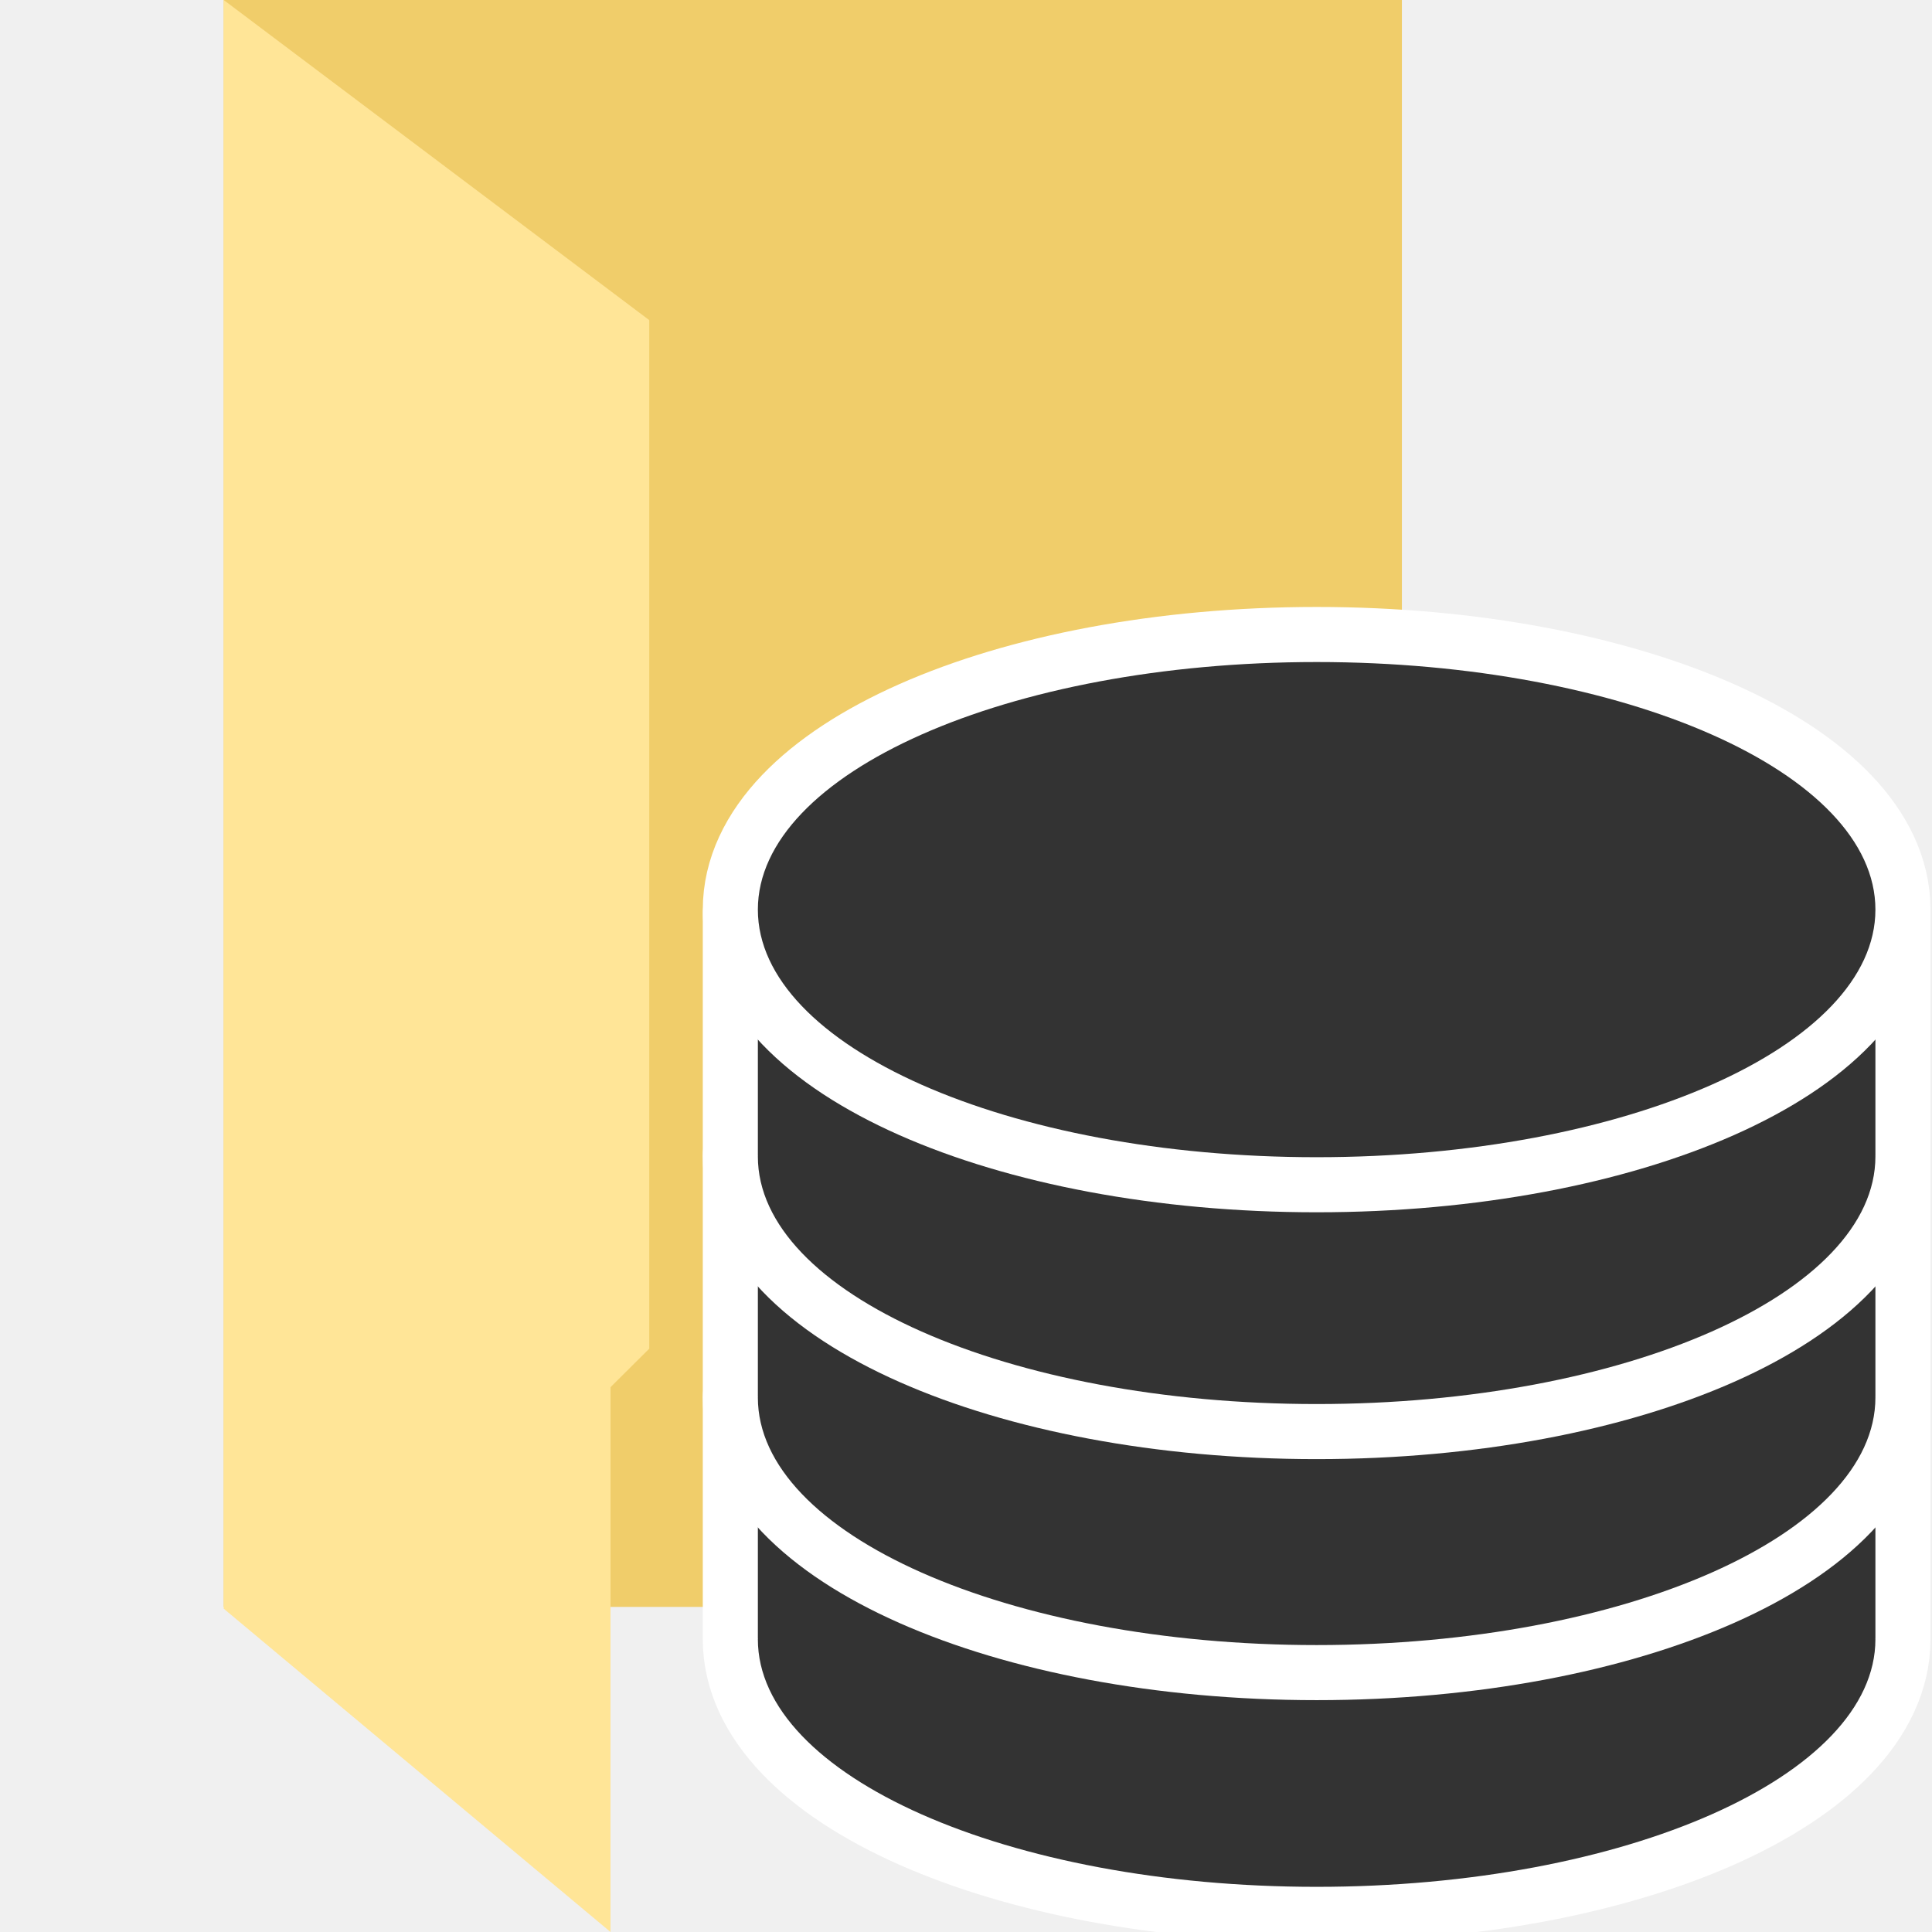
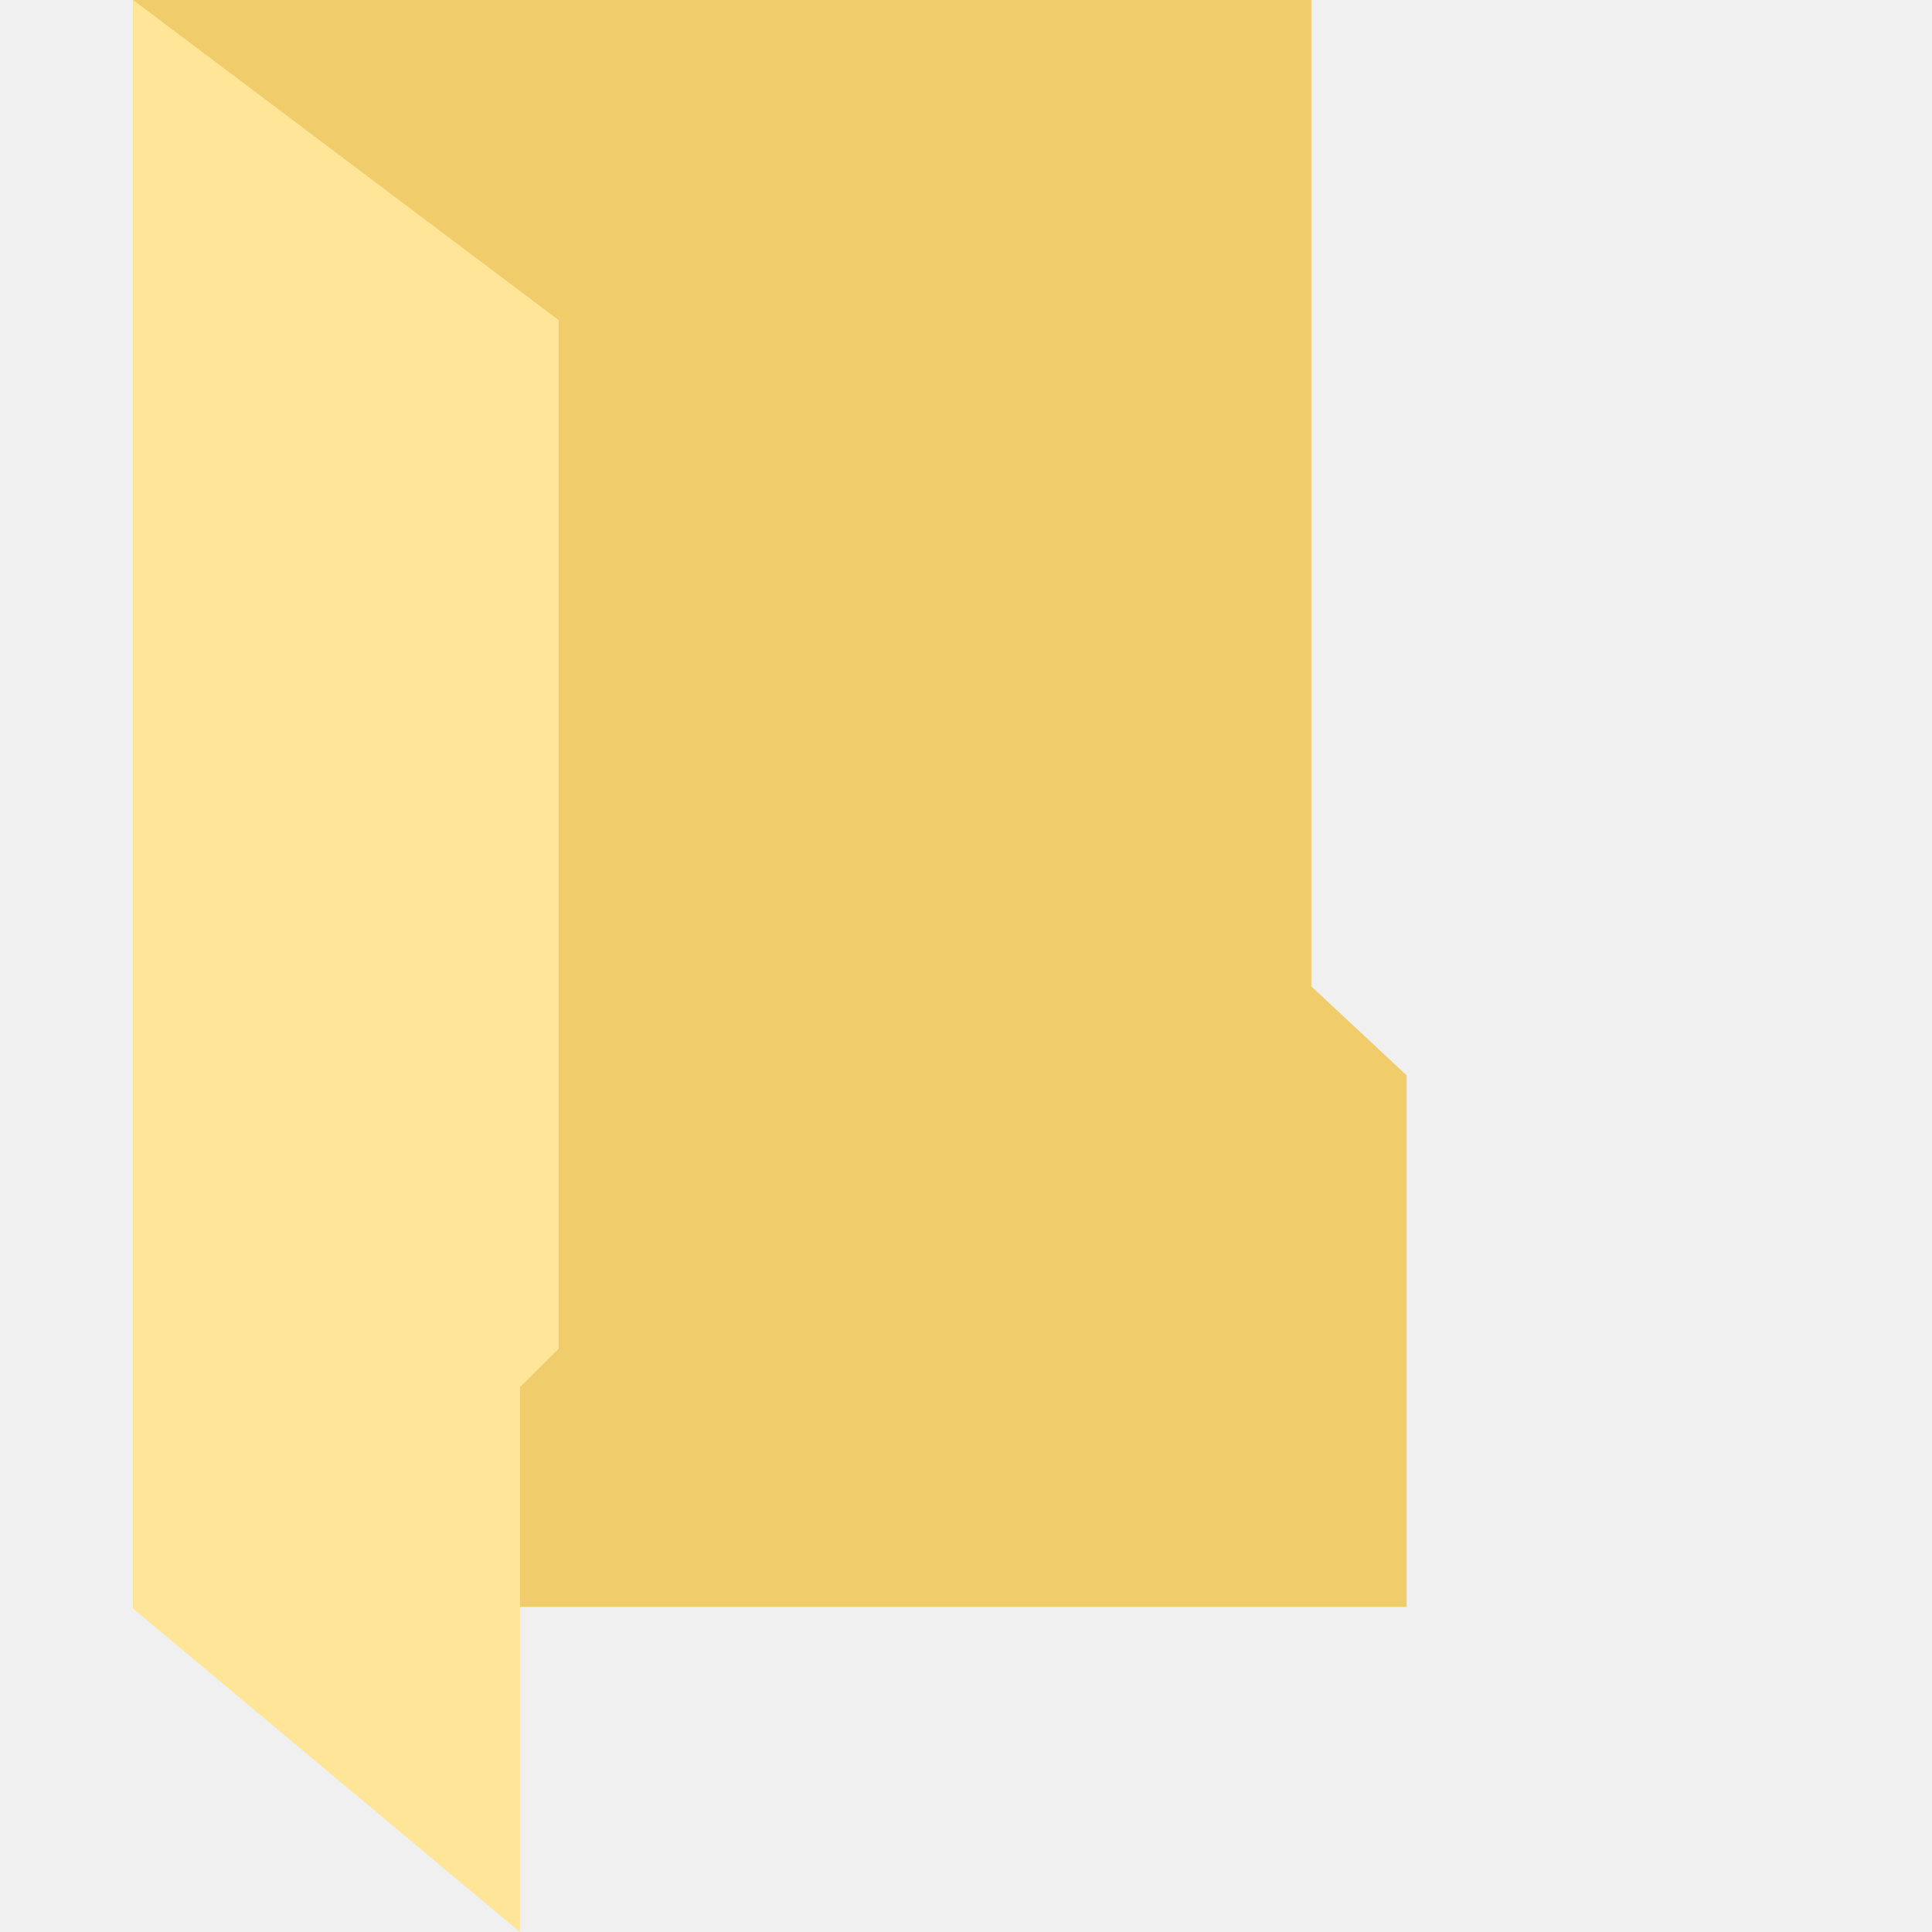
<svg xmlns="http://www.w3.org/2000/svg" width="128" height="128" viewBox="0 0 33.867 33.867" version="1.1" id="svg1839">
  <defs id="defs1833" />
  <g id="layer1" transform="translate(0,-263.1333)">
-     <g id="g4372" transform="matrix(1.178246,0,0,1.178246,-5.653523,-53.18169)" style="stroke-width:0.849">
+     <g id="g4372" transform="matrix(1.178246,0,0,1.178246,-7.241023,-53.18169)" style="stroke-width:0.849">
      <path id="rect4322-9" transform="matrix(0.2645833,0,0,0.2645833,0,263.1333)" d="M 30.715,20.143 V 110.5 H 102.322 V 80.607 l -5.357,-5 V 20.143 Z" style="opacity:1;fill:#f0cd6a;fill-opacity:1;fill-rule:nonzero;stroke:none;stroke-width:0.642;stroke-linecap:square;stroke-linejoin:miter;stroke-miterlimit:4;stroke-dasharray:none;stroke-dashoffset:0;stroke-opacity:1;paint-order:markers fill stroke" />
      <path id="rect4322" transform="matrix(0.2645833,0,0,0.2645833,0,263.1333)" d="m 30.715,20.143 v 90.456 l 21.75,18.18 V 98.143 l 2.178,-2.164 V 38.143 Z" style="opacity:1;fill:#ffe597;fill-opacity:1;fill-rule:nonzero;stroke:none;stroke-width:0.642;stroke-linecap:square;stroke-linejoin:miter;stroke-miterlimit:4;stroke-dasharray:none;stroke-dashoffset:0;stroke-opacity:1;paint-order:markers fill stroke" />
    </g>
    <g id="g5202" transform="translate(24.28497,-3.118304)">
      <path id="rect4393" d="m 12.764,287.727 v 4.225 h 0.002 a 9.795,4.34 0 0 0 -0.002,0.012 9.795,4.34 0 0 0 9.795,4.34 9.795,4.34 0 0 0 9.795,-4.34 9.795,4.34 0 0 0 -9.25e-4,-0.012 h 9.25e-4 v -4.225 h -0.026 a 9.795,4.34 0 0 1 -9.768,4.107 9.795,4.34 0 0 1 -9.776,-4.107 z" style="opacity:1;fill:#333333;fill-opacity:1;fill-rule:nonzero;stroke:none;stroke-width:0.4;stroke-linecap:round;stroke-linejoin:round;stroke-miterlimit:4;stroke-dasharray:none;stroke-dashoffset:0;stroke-opacity:1;paint-order:stroke markers fill" />
      <path id="rect4393-4" d="m 12.738,283.489 v 4.225 h 0.002 a 9.795,4.34 0 0 0 -0.002,0.012 9.795,4.34 0 0 0 9.795,4.34 9.795,4.34 0 0 0 9.795,-4.34 9.795,4.34 0 0 0 -9.26e-4,-0.012 h 9.26e-4 v -4.225 h -0.026 a 9.795,4.34 0 0 1 -9.768,4.107 9.795,4.34 0 0 1 -9.776,-4.107 z" style="opacity:1;fill:#999999;fill-opacity:1;fill-rule:nonzero;stroke:none;stroke-width:0.4;stroke-linecap:round;stroke-linejoin:round;stroke-miterlimit:4;stroke-dasharray:none;stroke-dashoffset:0;stroke-opacity:1;paint-order:stroke markers fill" />
      <path id="rect4393-3" d="m 12.711,279.252 v 4.225 h 0.002 a 9.795,4.34 0 0 0 -0.002,0.012 9.795,4.34 0 0 0 9.795,4.34 9.795,4.34 0 0 0 9.795,-4.34 9.795,4.34 0 0 0 -10e-4,-0.012 h 10e-4 v -4.225 h -0.026 a 9.795,4.34 0 0 1 -9.768,4.107 9.795,4.34 0 0 1 -9.776,-4.107 z" style="opacity:1;fill:#333333;fill-opacity:1;fill-rule:nonzero;stroke:none;stroke-width:0.4;stroke-linecap:round;stroke-linejoin:round;stroke-miterlimit:4;stroke-dasharray:none;stroke-dashoffset:0;stroke-opacity:1;paint-order:stroke markers fill" />
      <path id="rect4393-3-8" d="m 12.711,275.014 v 4.225 h 0.002 a 9.795,4.34 0 0 0 -0.002,0.012 9.795,4.34 0 0 0 9.795,4.34 9.795,4.34 0 0 0 9.795,-4.34 9.795,4.34 0 0 0 -10e-4,-0.012 h 10e-4 v -4.225 h -0.026 a 9.795,4.34 0 0 1 -9.768,4.107 9.795,4.34 0 0 1 -9.776,-4.107 z" style="opacity:1;fill:#999999;fill-opacity:1;fill-rule:nonzero;stroke:none;stroke-width:0.4;stroke-linecap:round;stroke-linejoin:round;stroke-miterlimit:4;stroke-dasharray:none;stroke-dashoffset:0;stroke-opacity:1;paint-order:stroke markers fill" />
      <ellipse ry="4.34" rx="9.795" cy="274.857" cx="22.506" id="path4374-4" style="opacity:1;fill:#333333;fill-opacity:1;fill-rule:nonzero;stroke:none;stroke-width:0.4;stroke-linecap:round;stroke-linejoin:round;stroke-miterlimit:4;stroke-dasharray:none;stroke-dashoffset:0;stroke-opacity:1;paint-order:stroke markers fill" />
    </g>
-     <g id="g5208" transform="translate(-27.08199,7.748512)">
-       <path id="rect4393-3-9-8-9" d="m 40.367,279.883 v 4.225 h 0.002 a 9.795,4.34 0 0 0 -0.002,0.012 9.795,4.34 0 0 0 9.795,4.34 9.795,4.34 0 0 0 9.795,-4.34 9.795,4.34 0 0 0 -0.001,-0.012 h 0.001 v -4.225 h -0.026 a 9.795,4.34 0 0 1 -9.768,4.107 9.795,4.34 0 0 1 -9.776,-4.107 z" style="opacity:1;fill:#333333;fill-opacity:1;fill-rule:nonzero;stroke:#ffffff;stroke-width:1.931;stroke-linecap:round;stroke-linejoin:round;stroke-miterlimit:4;stroke-dasharray:none;stroke-dashoffset:0;stroke-opacity:1;paint-order:stroke markers fill" />
-       <path id="rect4393-3-9-8" d="m 40.367,275.645 v 4.225 h 0.002 a 9.795,4.34 0 0 0 -0.002,0.012 9.795,4.34 0 0 0 9.795,4.34 9.795,4.34 0 0 0 9.795,-4.34 9.795,4.34 0 0 0 -10e-4,-0.012 h 10e-4 v -4.225 h -0.026 a 9.795,4.34 0 0 1 -9.768,4.107 9.795,4.34 0 0 1 -9.776,-4.107 z" style="opacity:1;fill:#333333;fill-opacity:1;fill-rule:nonzero;stroke:#ffffff;stroke-width:1.931;stroke-linecap:round;stroke-linejoin:round;stroke-miterlimit:4;stroke-dasharray:none;stroke-dashoffset:0;stroke-opacity:1;paint-order:stroke markers fill" />
-       <path id="rect4393-3-9-8-7" d="m 40.367,271.42 v 4.225 h 0.002 a 9.795,4.34 0 0 0 -0.002,0.012 9.795,4.34 0 0 0 9.795,4.34 9.795,4.34 0 0 0 9.795,-4.34 9.795,4.34 0 0 0 -10e-4,-0.012 h 10e-4 v -4.225 h -0.026 a 9.795,4.34 0 0 1 -9.768,4.107 9.795,4.34 0 0 1 -9.776,-4.107 z" style="opacity:1;fill:#333333;fill-opacity:1;fill-rule:nonzero;stroke:#ffffff;stroke-width:1.931;stroke-linecap:round;stroke-linejoin:round;stroke-miterlimit:4;stroke-dasharray:none;stroke-dashoffset:0;stroke-opacity:1;paint-order:stroke markers fill" />
-       <ellipse ry="4.34" rx="9.795" cy="271.33" cx="50.162" id="path4374-4-0-4" style="opacity:1;fill:#333333;fill-opacity:1;fill-rule:nonzero;stroke:#ffffff;stroke-width:1.931;stroke-linecap:round;stroke-linejoin:round;stroke-miterlimit:4;stroke-dasharray:none;stroke-dashoffset:0;stroke-opacity:1;paint-order:stroke markers fill" />
+     <path id="path4534" d="m -2.267,279.387 -1.416,-0.84 c 0.037,-0.524 0.025,-1.052 -0.034,-1.575 l 1.356,-0.89 c 0.454,-0.254 0.638,-0.804 0.428,-1.282 l -1.049,-2.383 c -0.209,-0.476 -0.74,-0.714 -1.211,-0.56 l -1.595,0.405 c -0.346,-0.397 -0.726,-0.761 -1.138,-1.087 l 0.332,-1.59 c 0.139,-0.501 -0.123,-1.021 -0.605,-1.207 l -2.429,-0.945 c -0.25,-0.098 -0.522,-0.091 -0.769,0.017 -0.213,0.094 -0.388,0.258 -0.481,0.444 l -0.841,1.416 c -0.524,-0.038 -1.052,-0.025 -1.573,0.032 l -0.889,-1.357 c -0.256,-0.452 -0.807,-0.634 -1.283,-0.425 l -2.384,1.049 c -0.476,0.209 -0.714,0.74 -0.559,1.211 l 0.407,1.594 c -0.397,0.346 -0.763,0.727 -1.089,1.139 l -1.59,-0.332 c -0.482,-0.134 -1.026,0.137 -1.208,0.605 l -0.945,2.43 c -0.19,0.484 0.019,1.027 0.461,1.25 l 1.417,0.841 c -0.038,0.523 -0.026,1.05 0.033,1.573 l -1.357,0.89 c -0.452,0.256 -0.635,0.808 -0.425,1.284 l 1.049,2.383 c 0.21,0.479 0.74,0.714 1.211,0.56 l 1.596,-0.406 c 0.342,0.394 0.725,0.76 1.137,1.087 l -0.331,1.588 c -0.14,0.501 0.121,1.02 0.604,1.209 l 2.428,0.944 c 0.251,0.096 0.524,0.092 0.772,-0.016 0.213,-0.094 0.387,-0.26 0.48,-0.446 l 0.841,-1.416 c 0.525,0.037 1.053,0.027 1.575,-0.034 l 0.889,1.358 c 0.255,0.452 0.807,0.634 1.283,0.425 l 2.384,-1.049 c 0.476,-0.209 0.713,-0.74 0.559,-1.211 l -0.406,-1.595 c 0.396,-0.343 0.759,-0.726 1.087,-1.138 l 1.589,0.33 c 0.483,0.135 1.028,-0.138 1.208,-0.605 l 0.944,-2.426 c 0.19,-0.485 -0.017,-1.028 -0.46,-1.253 z m -8.124,2.943 c -2.417,1.063 -5.249,-0.035 -6.312,-2.454 -1.064,-2.417 0.038,-5.249 2.455,-6.312 2.417,-1.063 5.248,0.037 6.312,2.454 1.064,2.418 -0.038,5.247 -2.455,6.311 z" style="fill:#808080;stroke-width:0.265" />
+     <g id="g942" transform="translate(1.685312,0.4426267)">
+       <path id="rect4393-3-9-8-9-7" d="m -26.292,289.689 v 3.383 h 0.002 a 9.795,3.475 0 0 0 -0.002,0.01 9.795,3.475 0 0 0 9.795,3.475 9.795,3.475 0 0 0 9.795,-3.475 9.795,3.475 0 0 0 -0.001,-0.01 h 0.001 v -3.383 h -0.026 a 9.795,3.475 0 0 1 -9.768,3.289 9.795,3.475 0 0 1 -9.776,-3.289 z" style="opacity:1;fill:#333333;fill-opacity:1;fill-rule:nonzero;stroke:none;stroke-width:1.931;stroke-linecap:round;stroke-linejoin:round;stroke-miterlimit:4;stroke-dasharray:none;stroke-dashoffset:0;stroke-opacity:1;paint-order:markers stroke fill" />
+       <path id="rect4393-3-9-8-3" d="m -26.292,285.238 v 3.383 h 0.002 a 9.795,3.475 0 0 0 -0.002,0.01 9.795,3.475 0 0 0 9.795,3.475 9.795,3.475 0 0 0 9.795,-3.475 9.795,3.475 0 0 0 -0.001,-0.01 h 0.001 v -3.383 h -0.026 a 9.795,3.475 0 0 1 -9.768,3.289 9.795,3.475 0 0 1 -9.776,-3.289 z" style="opacity:1;fill:#333333;fill-opacity:1;fill-rule:nonzero;stroke:none;stroke-width:1.931;stroke-linecap:round;stroke-linejoin:round;stroke-miterlimit:4;stroke-dasharray:none;stroke-dashoffset:0;stroke-opacity:1;paint-order:markers stroke fill" />
+       <path id="rect4393-3-9-8-7-2" d="m -26.291,280.787 v 3.383 h 0.002 a 9.795,3.475 0 0 0 -0.002,0.01 9.795,3.475 0 0 0 9.795,3.475 9.795,3.475 0 0 0 9.795,-3.475 9.795,3.475 0 0 0 -0.001,-0.01 h 0.001 v -3.383 h -0.026 a 9.795,3.475 0 0 1 -9.768,3.289 9.795,3.475 0 0 1 -9.776,-3.289 z" style="opacity:1;fill:#333333;fill-opacity:1;fill-rule:nonzero;stroke:none;stroke-width:1.931;stroke-linecap:round;stroke-linejoin:round;stroke-miterlimit:4;stroke-dasharray:none;stroke-dashoffset:0;stroke-opacity:1;paint-order:markers stroke fill" />
+       <ellipse ry="3.475" rx="9.795" cy="279.77" cx="-16.498" id="path4374-4-0-4-9" style="opacity:1;fill:#333333;fill-opacity:1;fill-rule:nonzero;stroke:none;stroke-width:1.931;stroke-linecap:round;stroke-linejoin:round;stroke-miterlimit:4;stroke-dasharray:none;stroke-dashoffset:0;stroke-opacity:1;paint-order:markers stroke fill" />
    </g>
  </g>
</svg>
